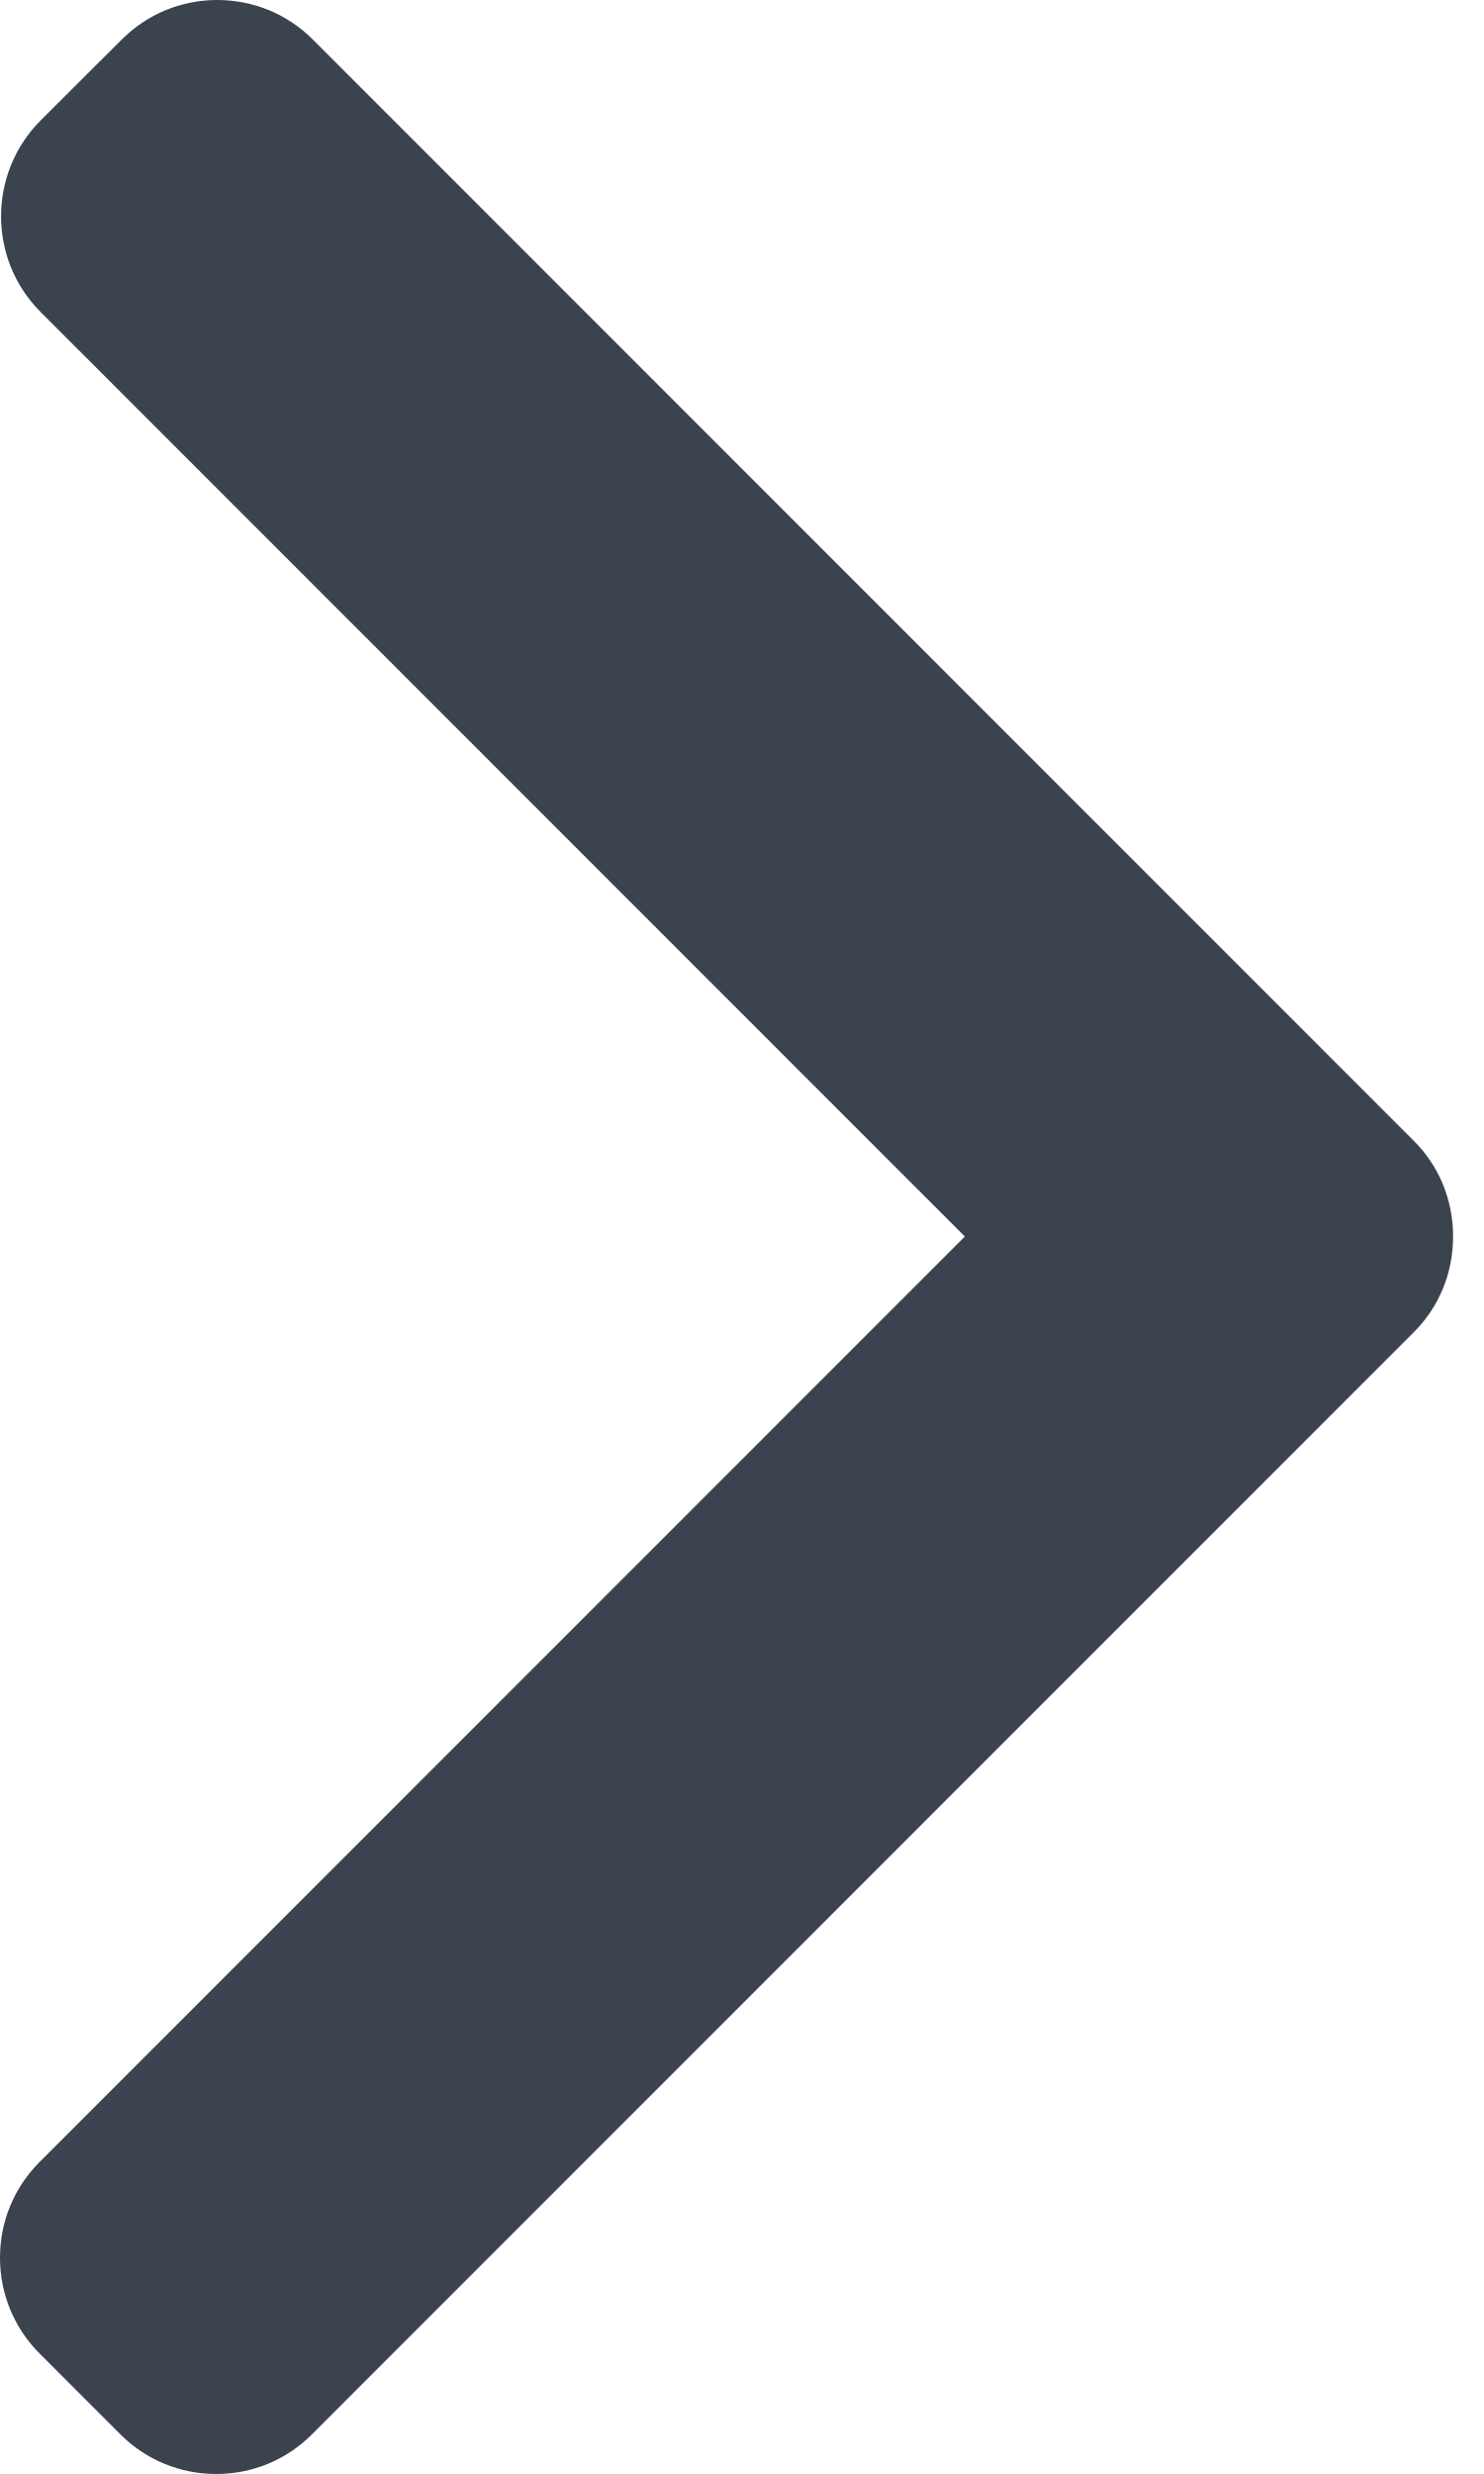
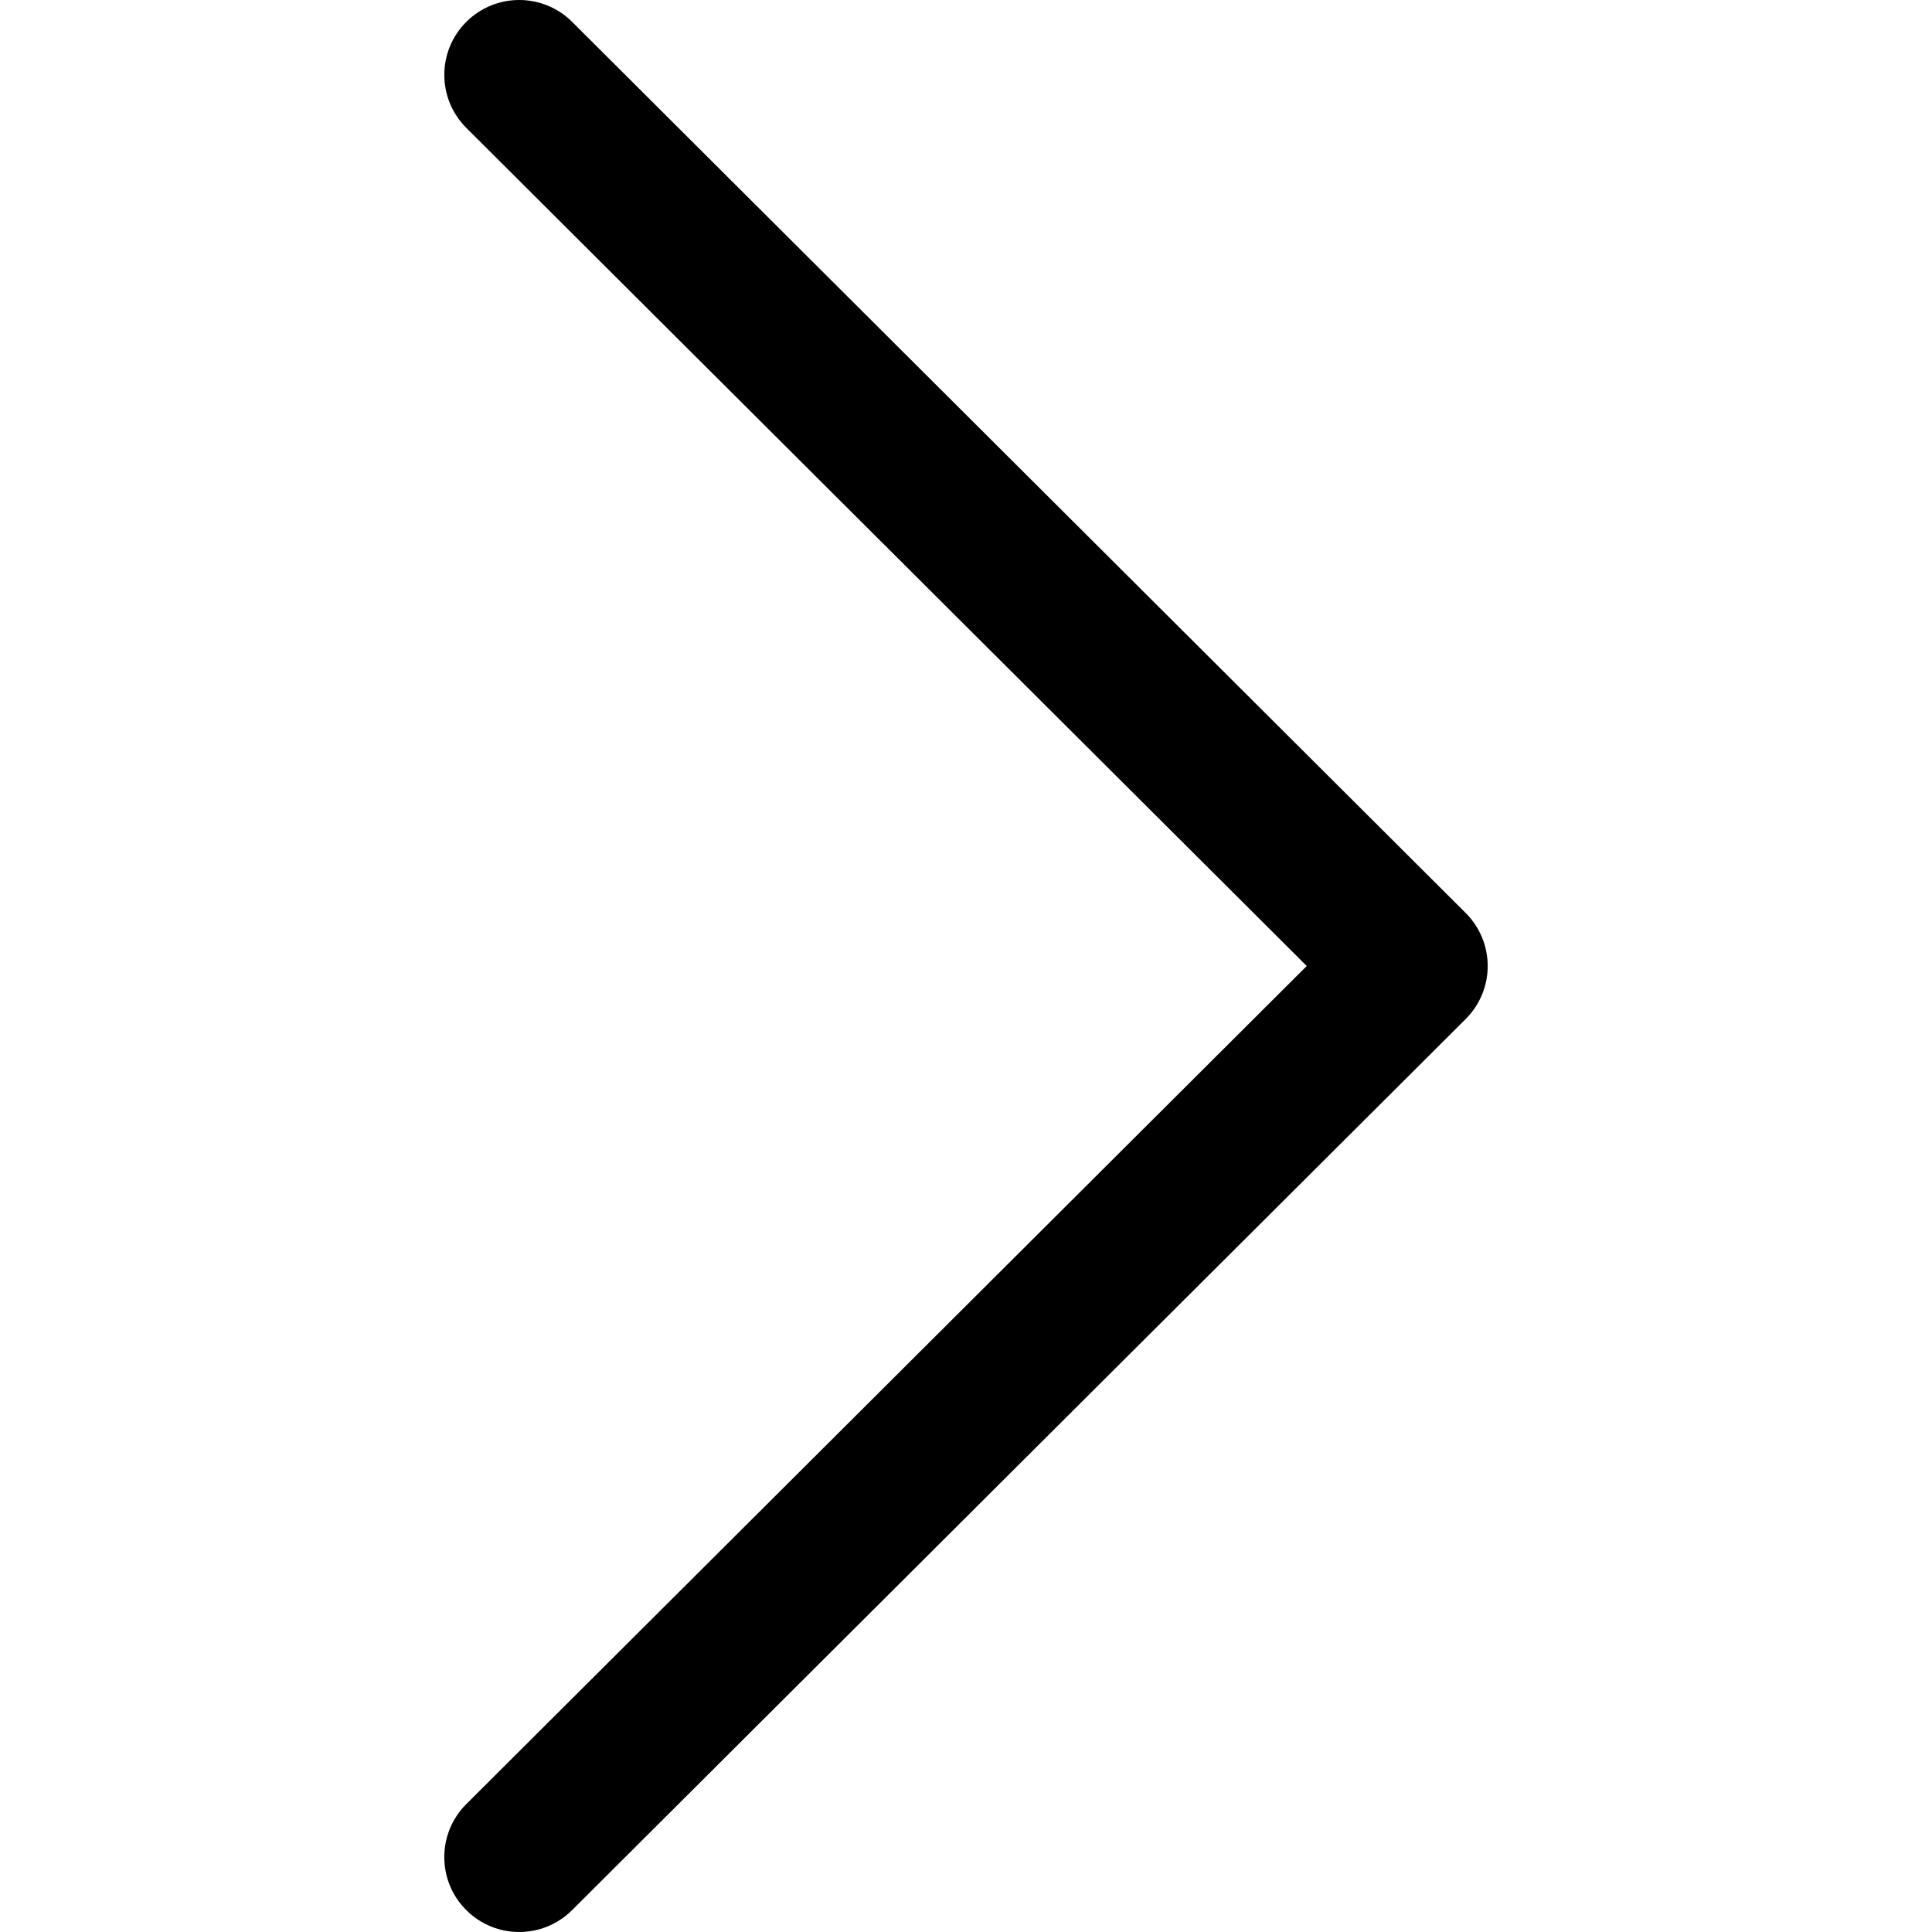
- <svg xmlns="http://www.w3.org/2000/svg" width="6" height="10" viewBox="0 0 6 10" fill="#3B434E">
-   <path d="M5.715 4.61L1.265 0.16C1.162 0.057 1.025 0 0.878 0C0.732 0 0.595 0.057 0.492 0.16L0.164 0.487C-0.049 0.701 -0.049 1.048 0.164 1.261L3.901 4.998L0.16 8.739C0.057 8.842 0 8.979 0 9.126C0 9.272 0.057 9.41 0.16 9.513L0.487 9.84C0.59 9.943 0.728 10 0.874 10C1.021 10 1.158 9.943 1.261 9.84L5.715 5.386C5.819 5.283 5.875 5.145 5.875 4.998C5.875 4.851 5.819 4.713 5.715 4.61Z" />
+ <svg xmlns="http://www.w3.org/2000/svg" width="12px" height="12px" version="1.1" id="Capa_1" x="0px" y="0px" viewBox="0 0 512.002 512.002" xml:space="preserve">
+   <g>
+     <g>
+       <path d="M388.425,241.951L151.609,5.79c-7.759-7.733-20.321-7.72-28.067,0.04c-7.74,7.759-7.72,20.328,0.04,28.067l222.72,222.105    L123.574,478.106c-7.759,7.74-7.779,20.301-0.04,28.061c3.883,3.89,8.97,5.835,14.057,5.835c5.074,0,10.141-1.932,14.017-5.795    l236.817-236.155c3.737-3.718,5.834-8.778,5.834-14.05S392.156,245.676,388.425,241.951z" />
+     </g>
+   </g>
+   <g>
+ </g>
+   <g>
+ </g>
+   <g>
+ </g>
+   <g>
+ </g>
+   <g>
+ </g>
+   <g>
+ </g>
+   <g>
+ </g>
+   <g>
+ </g>
+   <g>
+ </g>
+   <g>
+ </g>
+   <g>
+ </g>
+   <g>
+ </g>
+   <g>
+ </g>
+   <g>
+ </g>
+   <g>
+ </g>
</svg>
